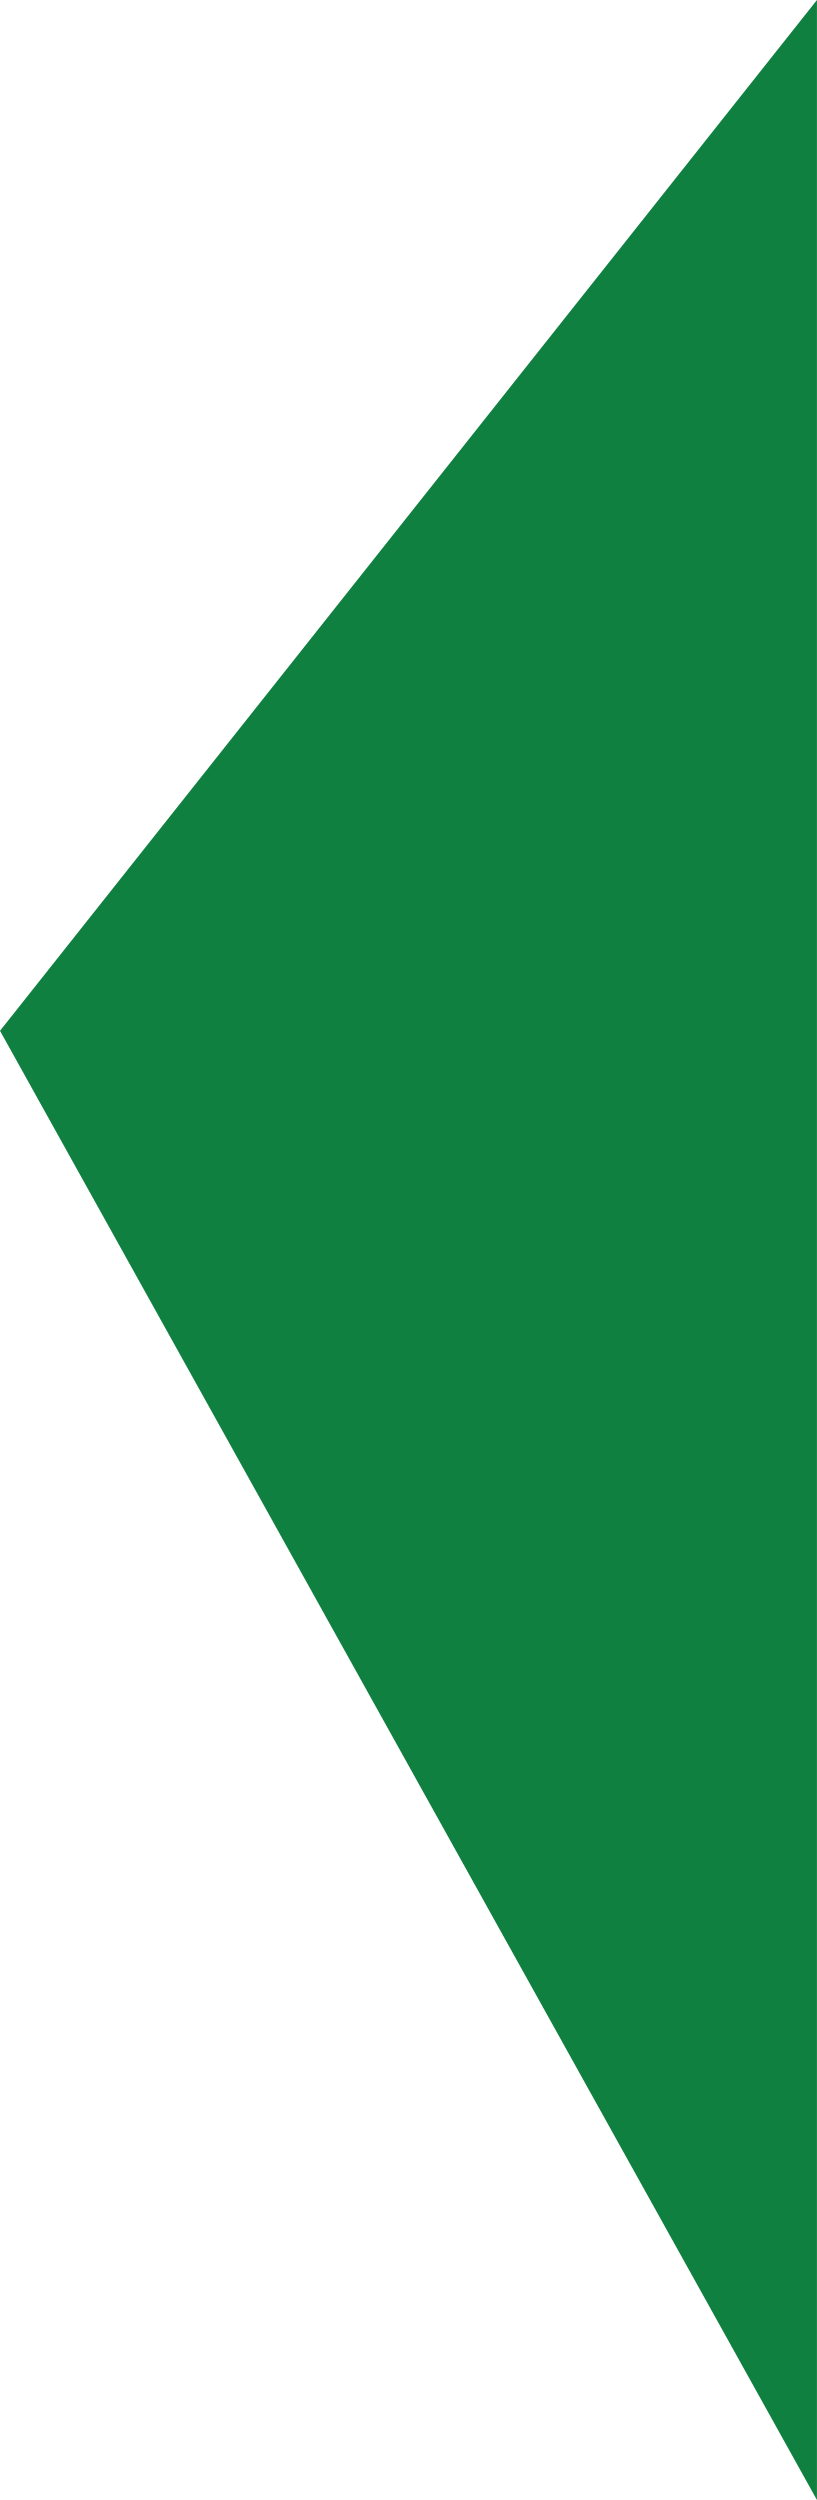
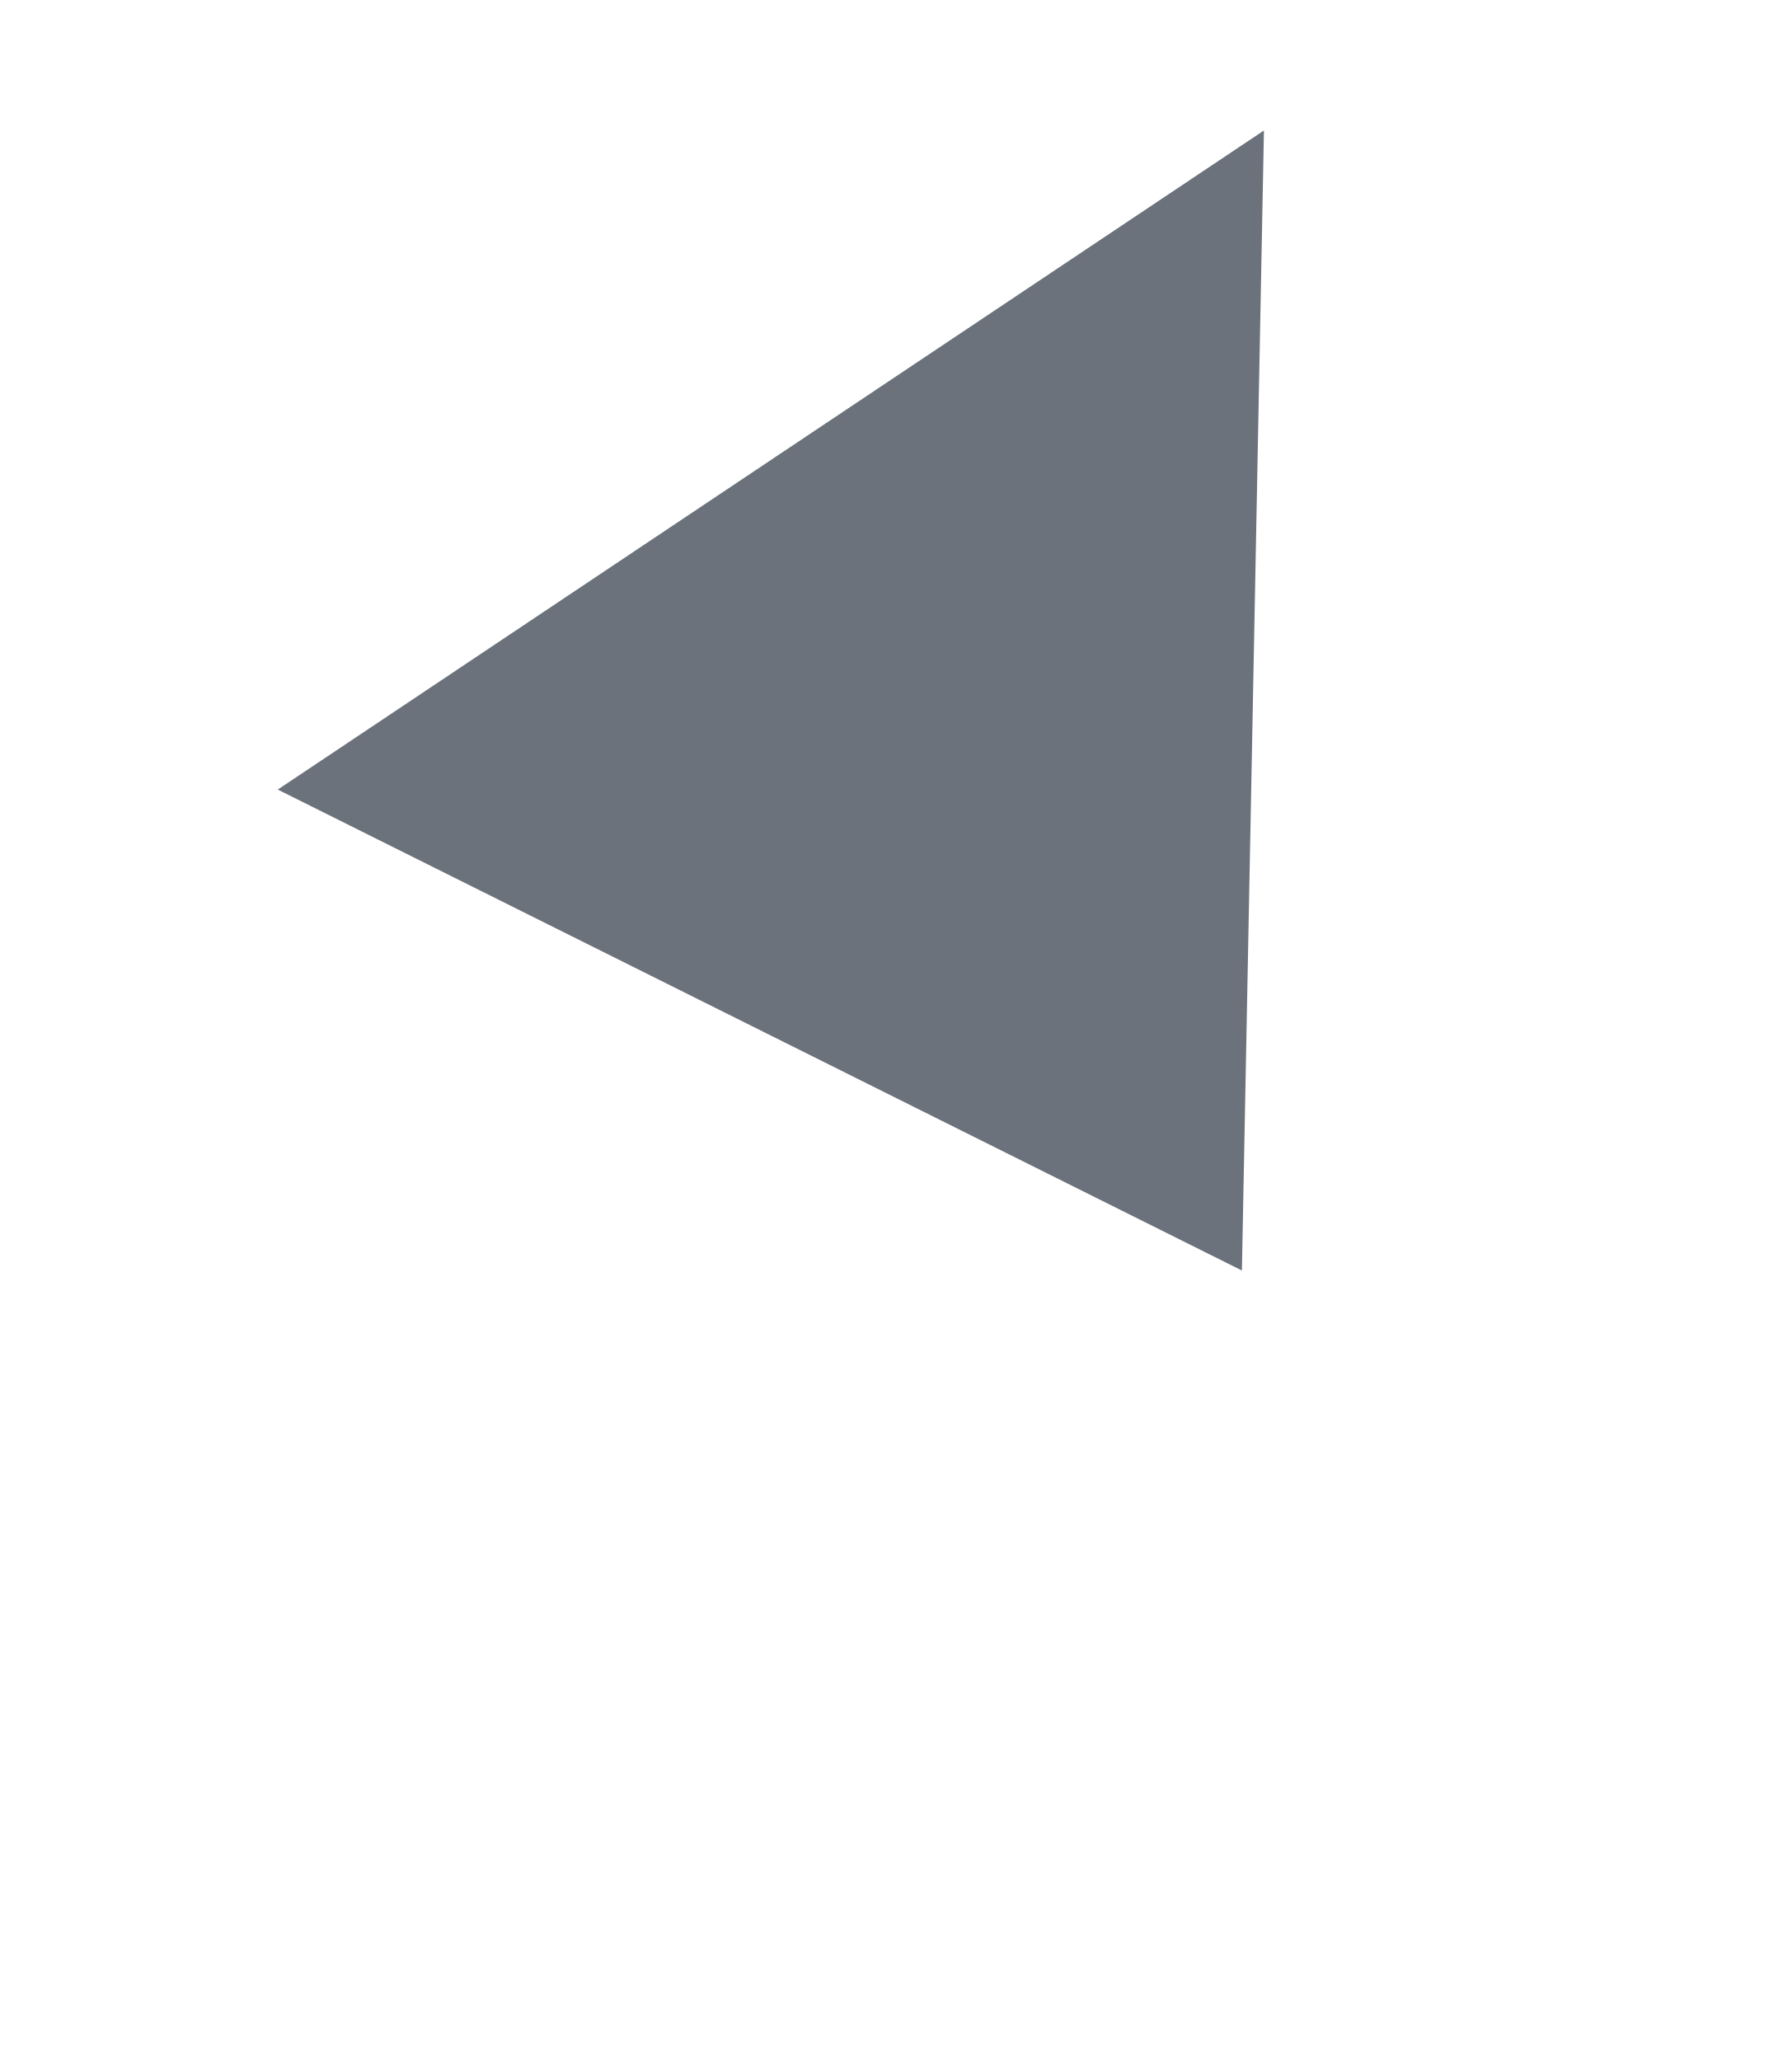
- <svg xmlns="http://www.w3.org/2000/svg" version="1.1" id="Layer_1" x="0px" y="0px" width="43.19px" height="132.17px" viewBox="0 0 43.19 132.17" enable-background="new 0 0 43.19 132.17" xml:space="preserve">
-   <polygon fill="#0F8040" points="43.19,0 43.19,132.17 0,54.497 " />
+ <svg xmlns="http://www.w3.org/2000/svg" version="1.1" x="0px" y="0px" width="200px" height="230px" viewBox="0 0 200 230" style="enable-background:new 0 0 200 230;" xml:space="preserve">
+   <g id="_x30_-1">
+     <polygon style="fill:#6B727B;" points="138.611,141.785 141.07,14.562 31.001,88.114  " />
+   </g>
+   <g id="Layer_1">
+ </g>
</svg>
